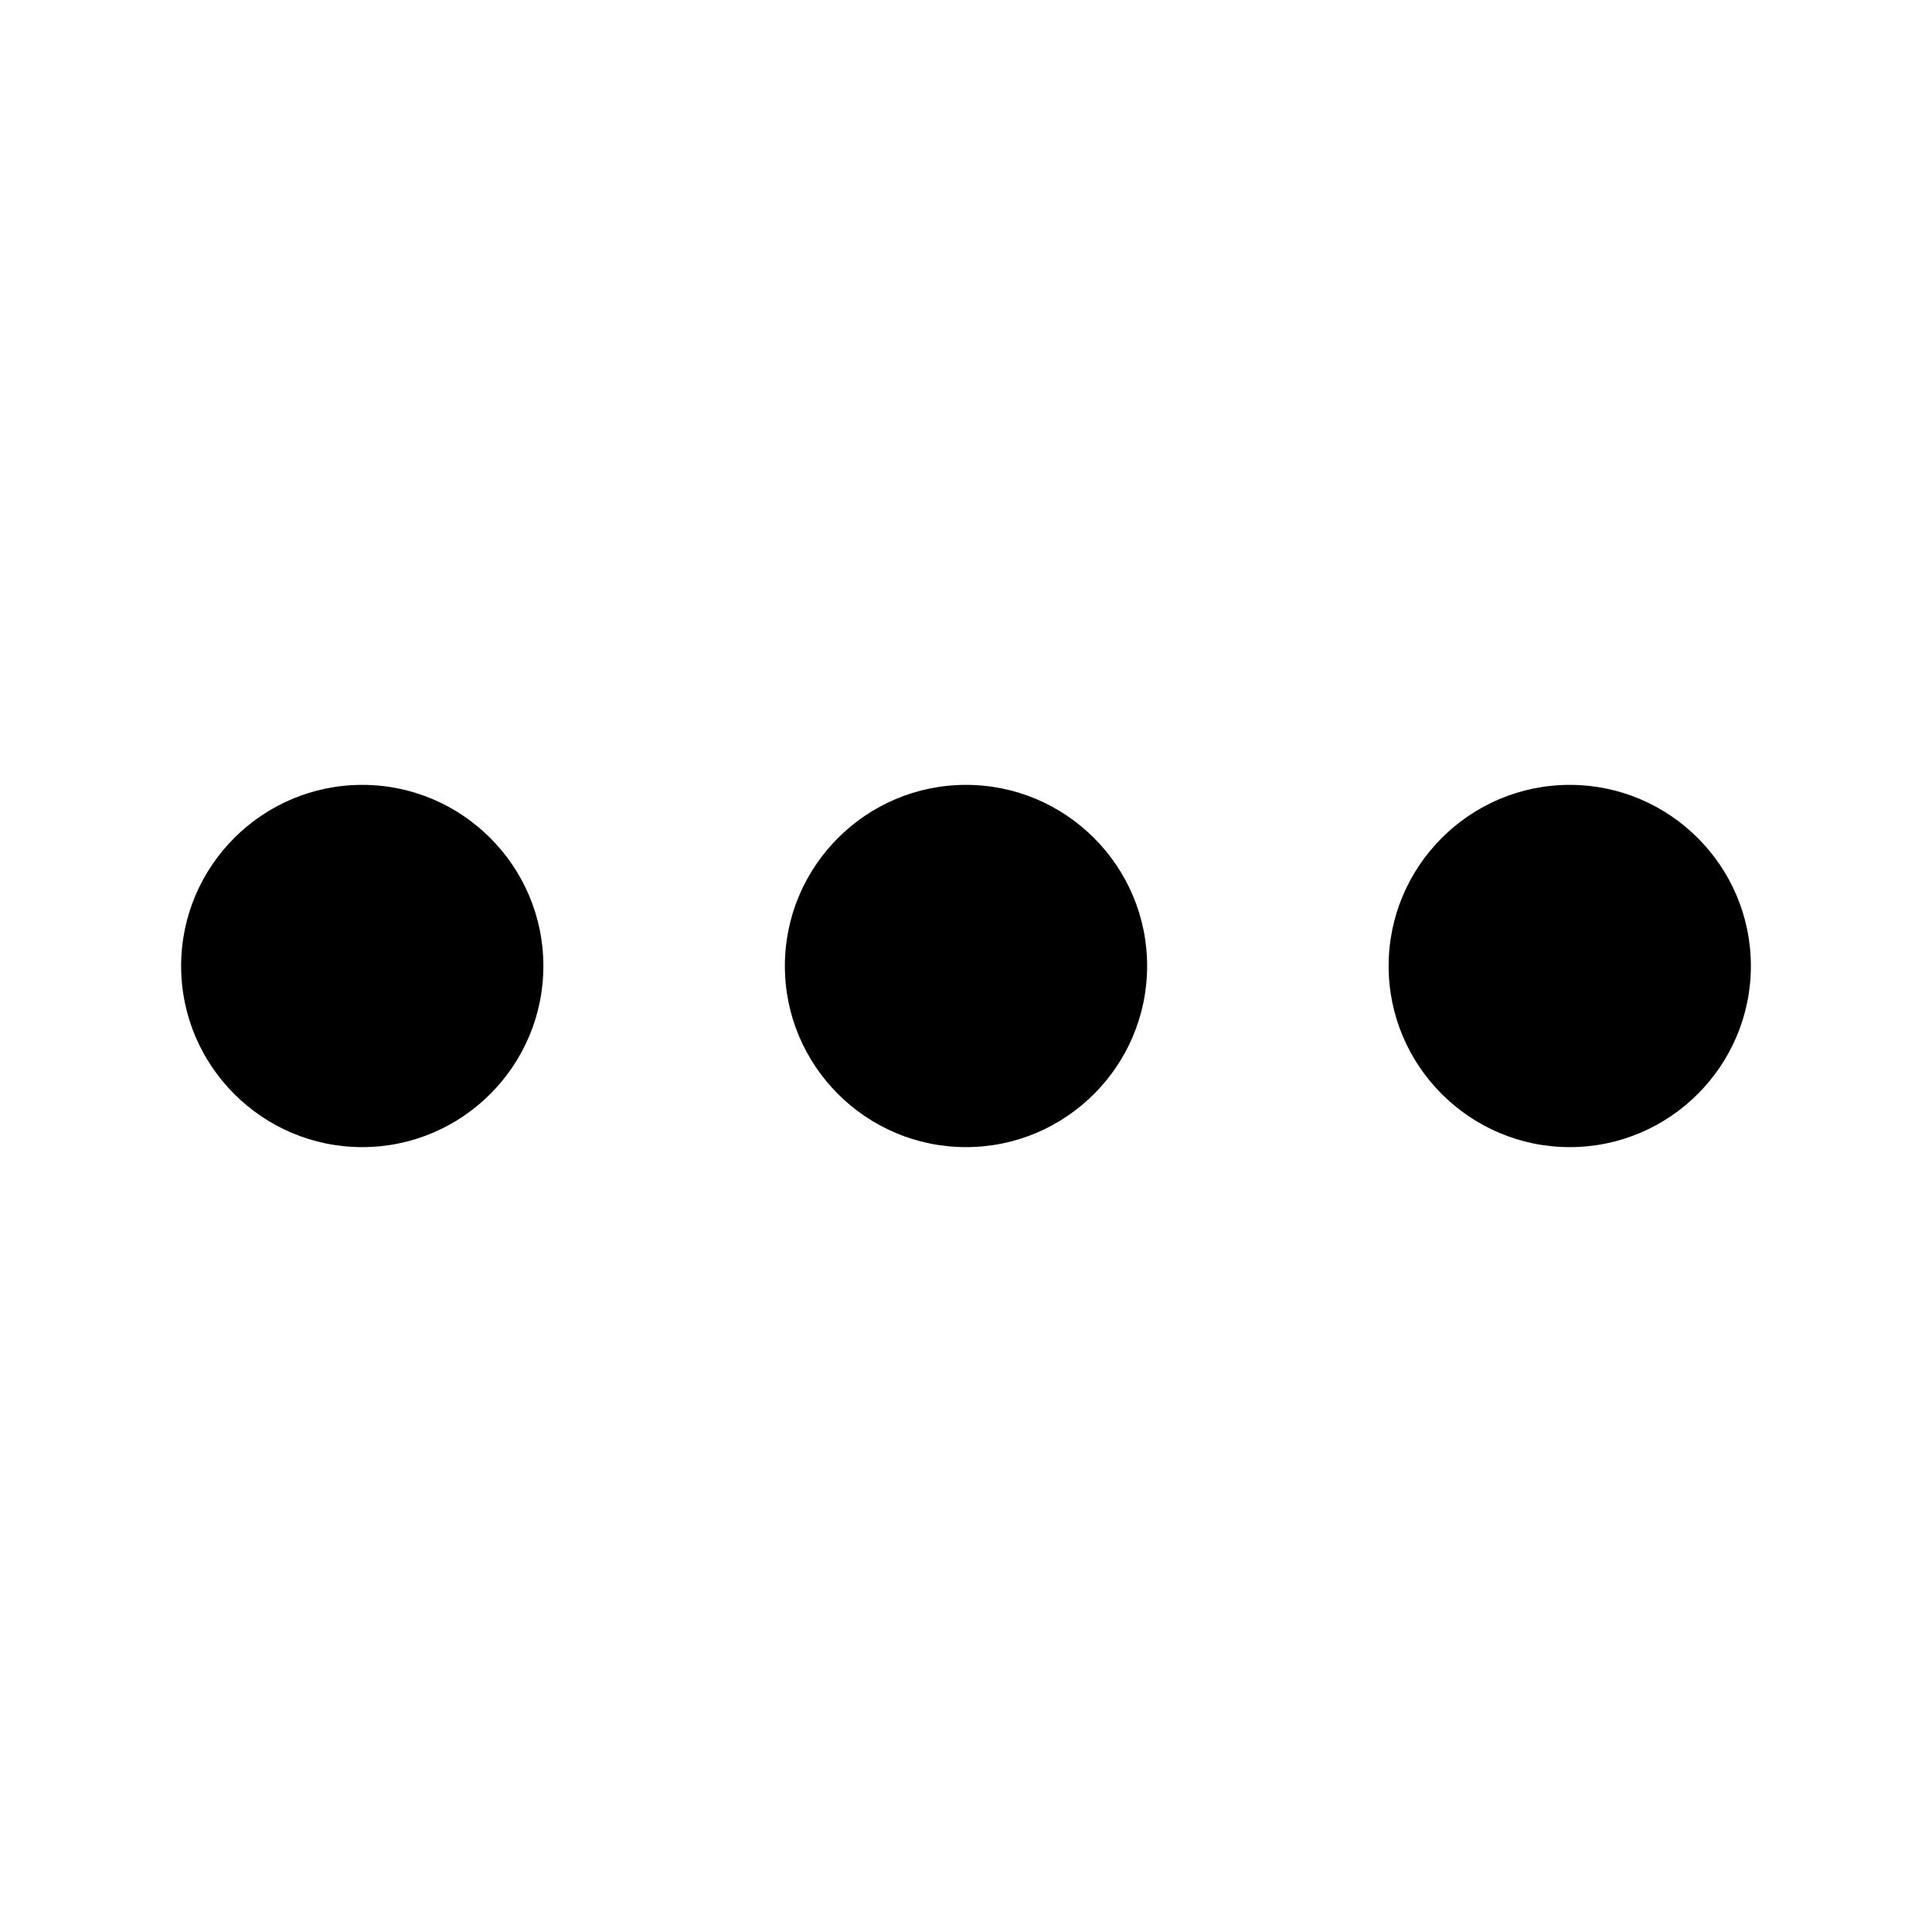
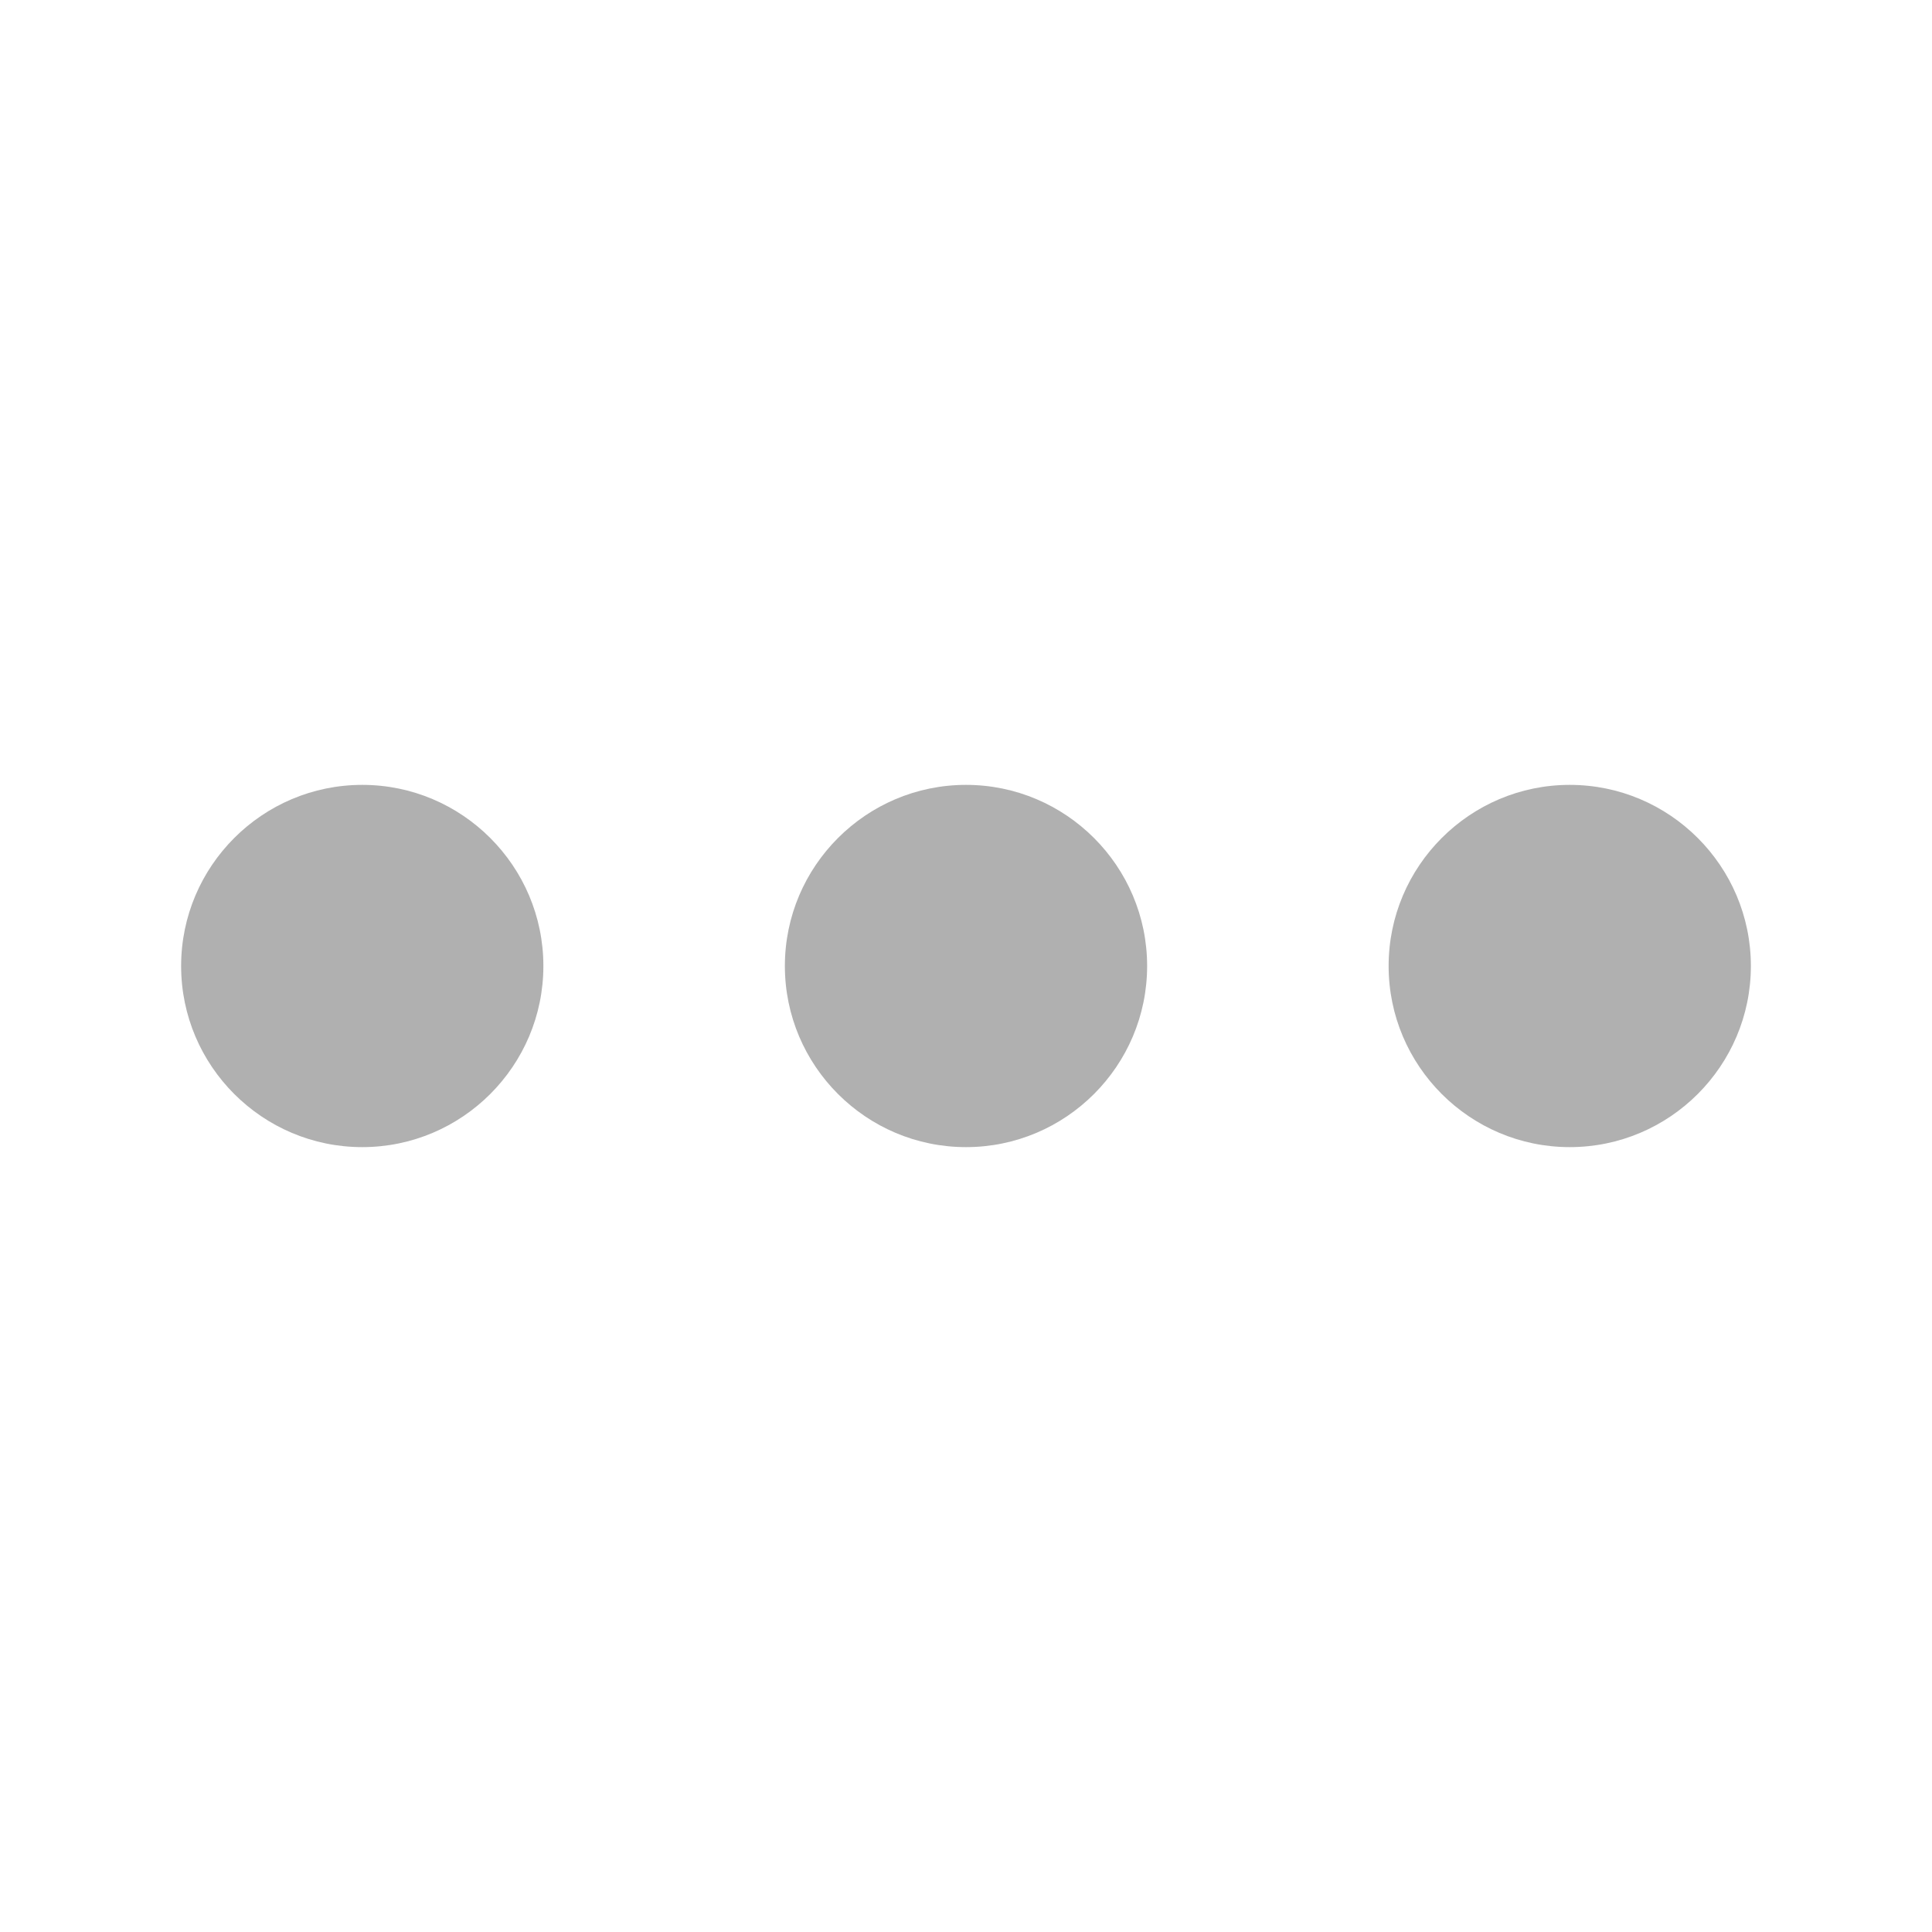
- <svg xmlns="http://www.w3.org/2000/svg" enable-background="new 0 0 32 32" id="Glyph" version="1.1" viewBox="0 0 32 32" xml:space="preserve">
+ <svg xmlns="http://www.w3.org/2000/svg" enable-background="new 0 0 32 32" id="Glyph" version="1.1" viewBox="0 0 32 32" xml:space="preserve" fill="#B0B0B0">
  <path d="M16,13c-1.654,0-3,1.346-3,3s1.346,3,3,3s3-1.346,3-3S17.654,13,16,13z" id="XMLID_287_" />
  <path d="M6,13c-1.654,0-3,1.346-3,3s1.346,3,3,3s3-1.346,3-3S7.654,13,6,13z" id="XMLID_289_" />
  <path d="M26,13c-1.654,0-3,1.346-3,3s1.346,3,3,3s3-1.346,3-3S27.654,13,26,13z" id="XMLID_291_" />
</svg>
